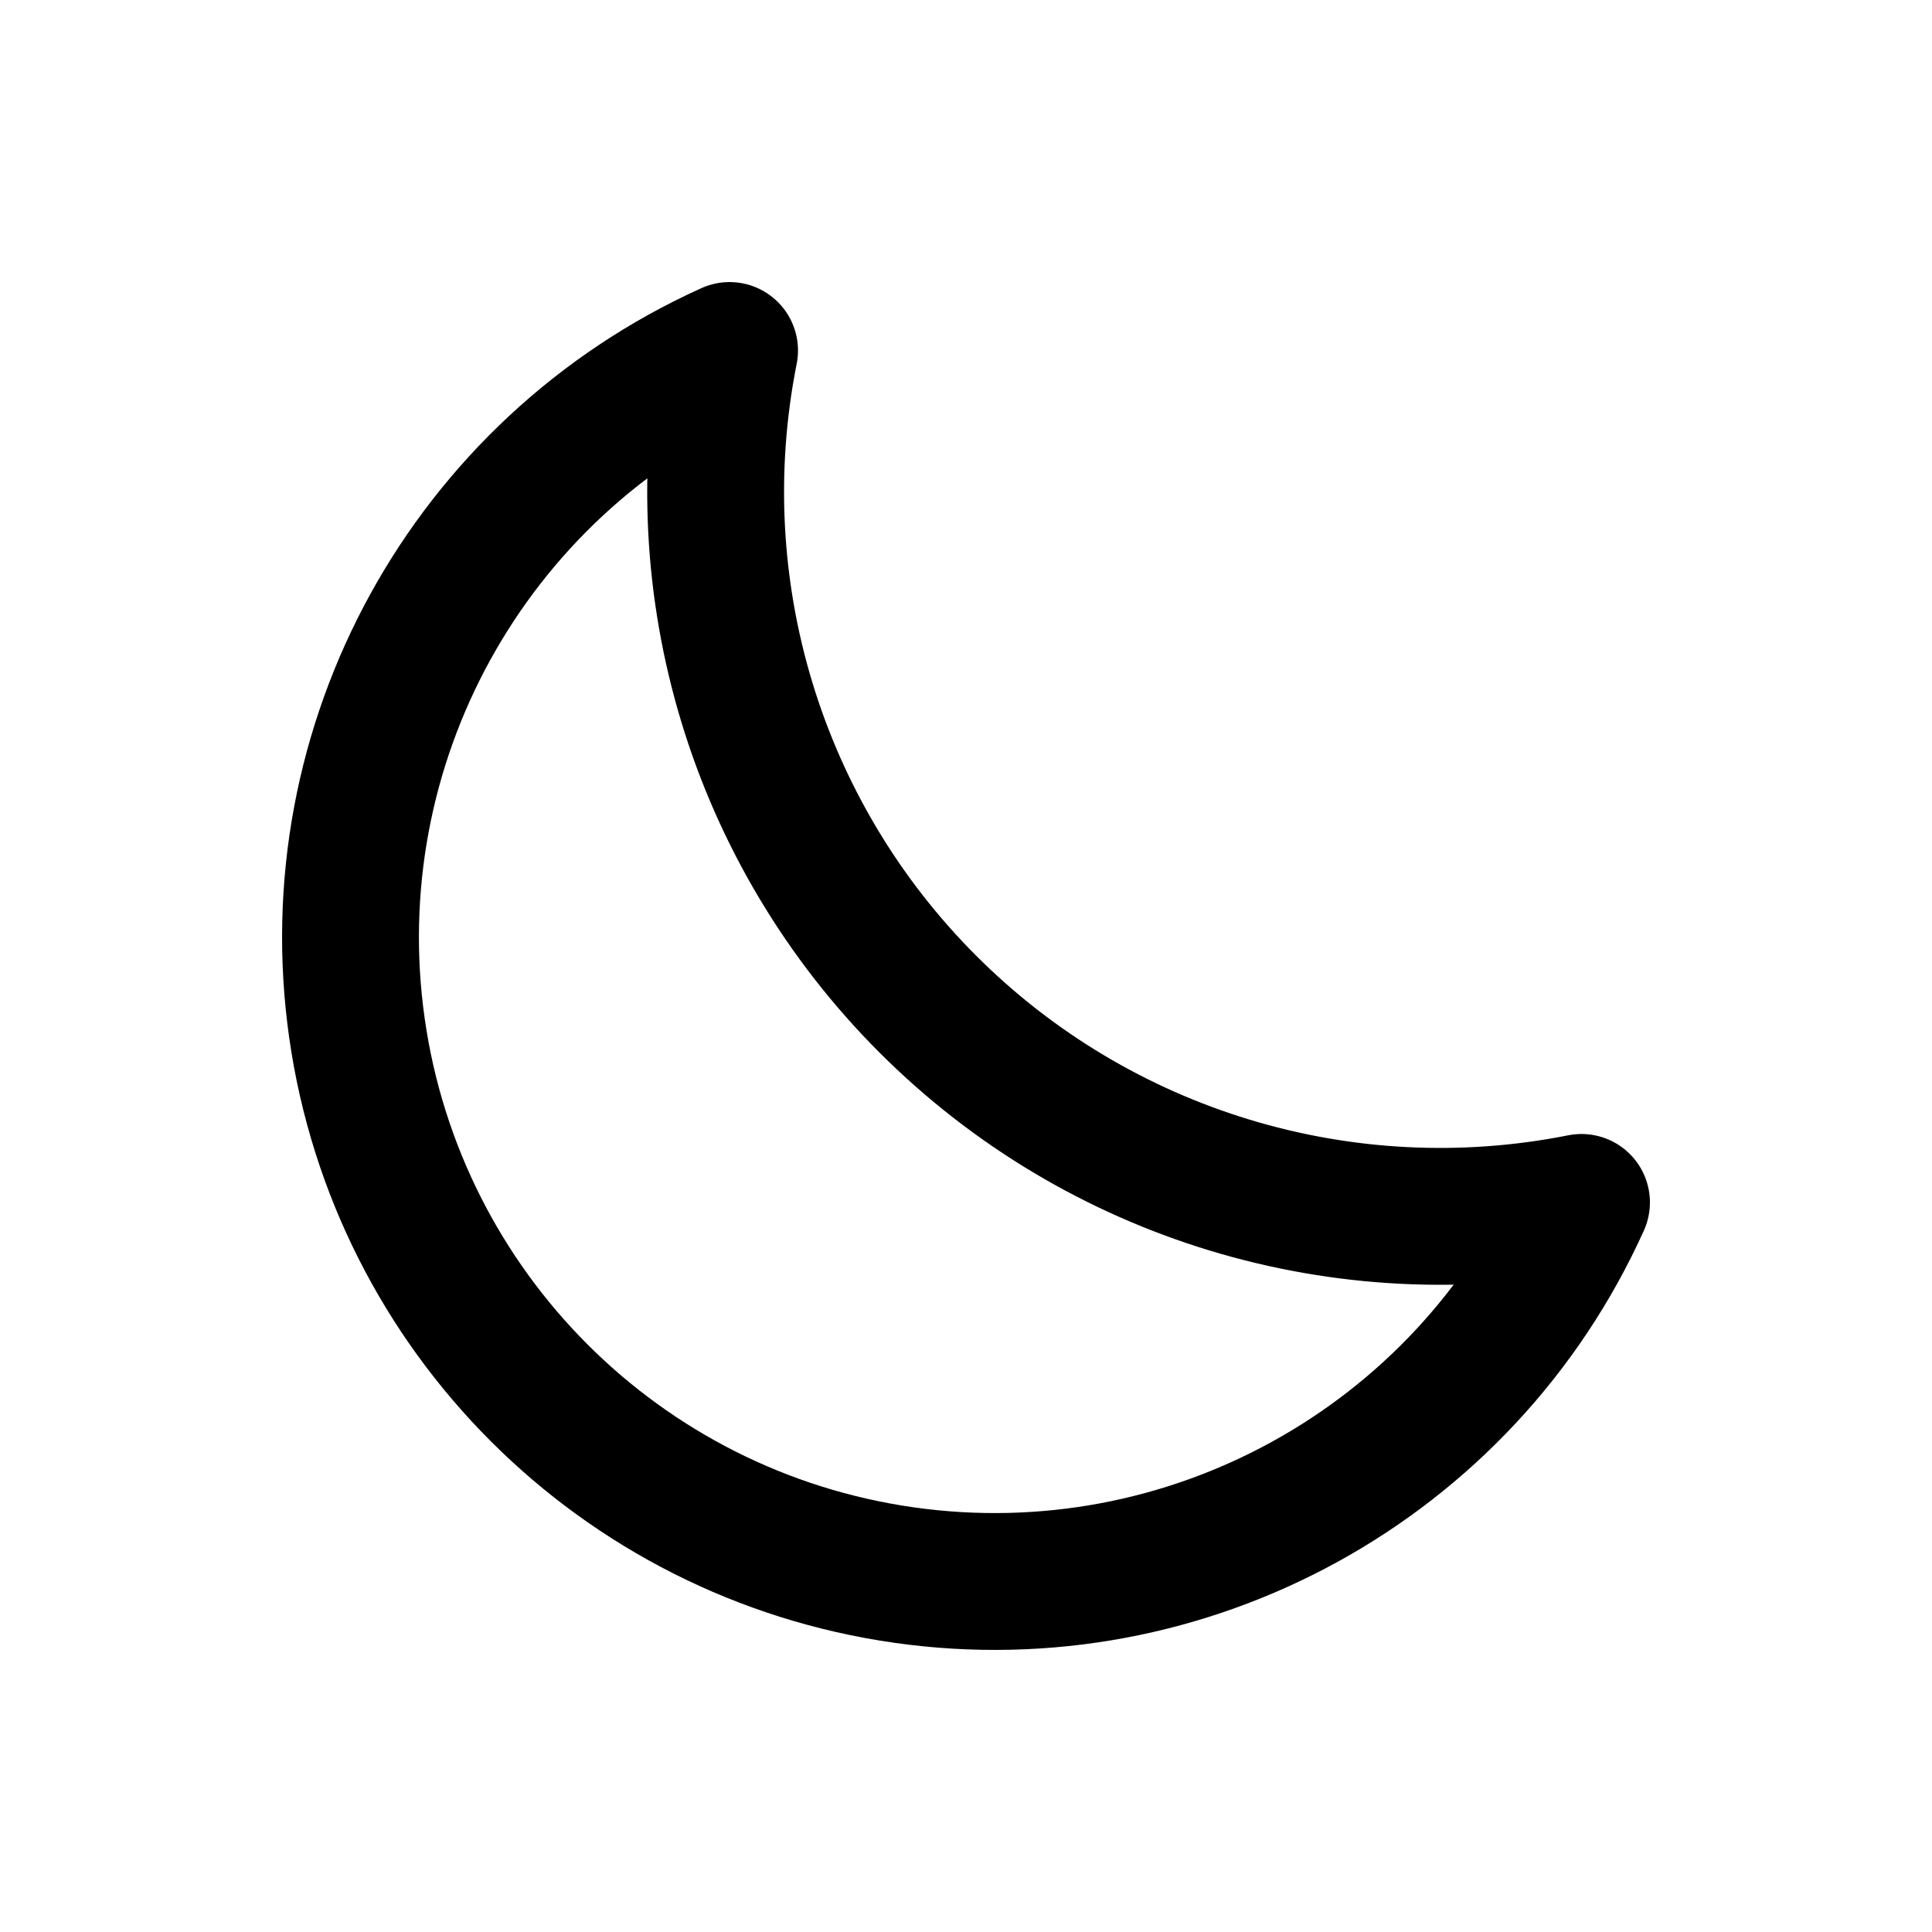
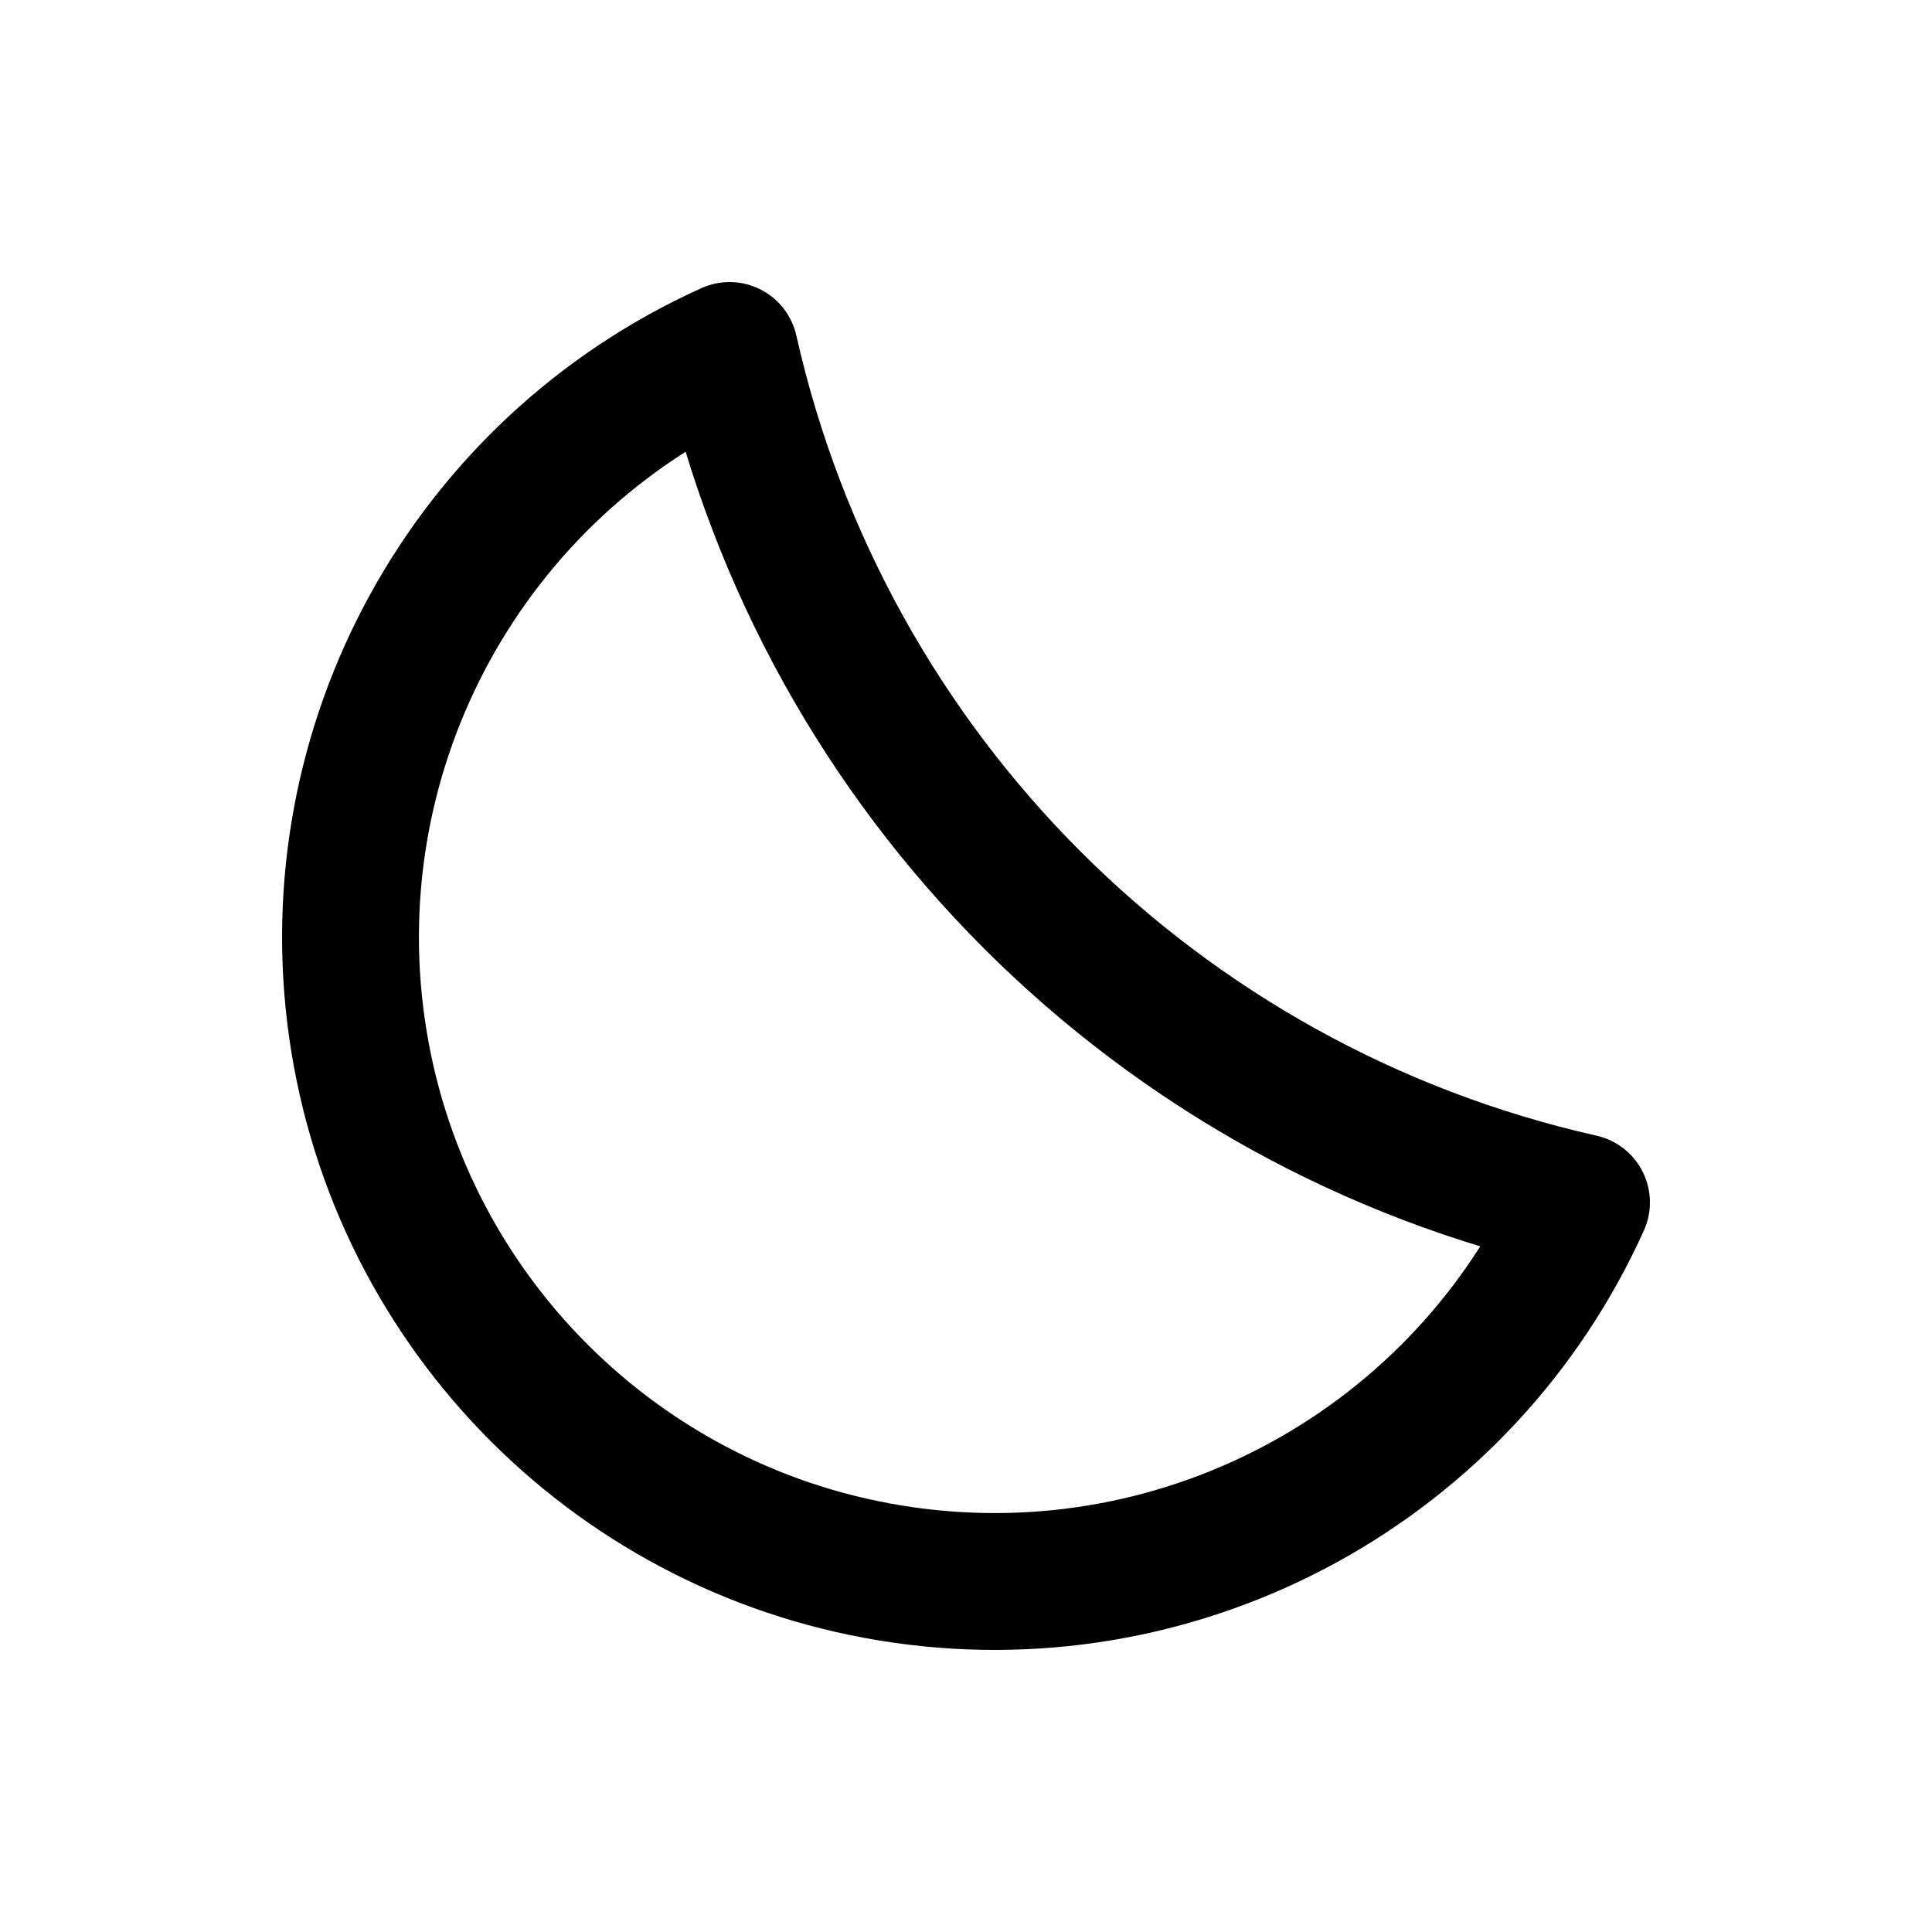
<svg xmlns="http://www.w3.org/2000/svg" viewBox="0 0 24 24" fill="none" stroke="currentColor" stroke-width="1.7" stroke-linecap="round" stroke-linejoin="round">
  <g data-part="body">
-     <path d="M9.063 4.354 A8 8 0 1 0 19.646 14.937 A9 9 0 0 1 9.063 4.354 Z" />
+     <path d="M9.063 4.354 A8 8 0 1 0 19.646 14.937 A14 14 0 0 1 9.063 4.354 Z" />
  </g>
</svg>
